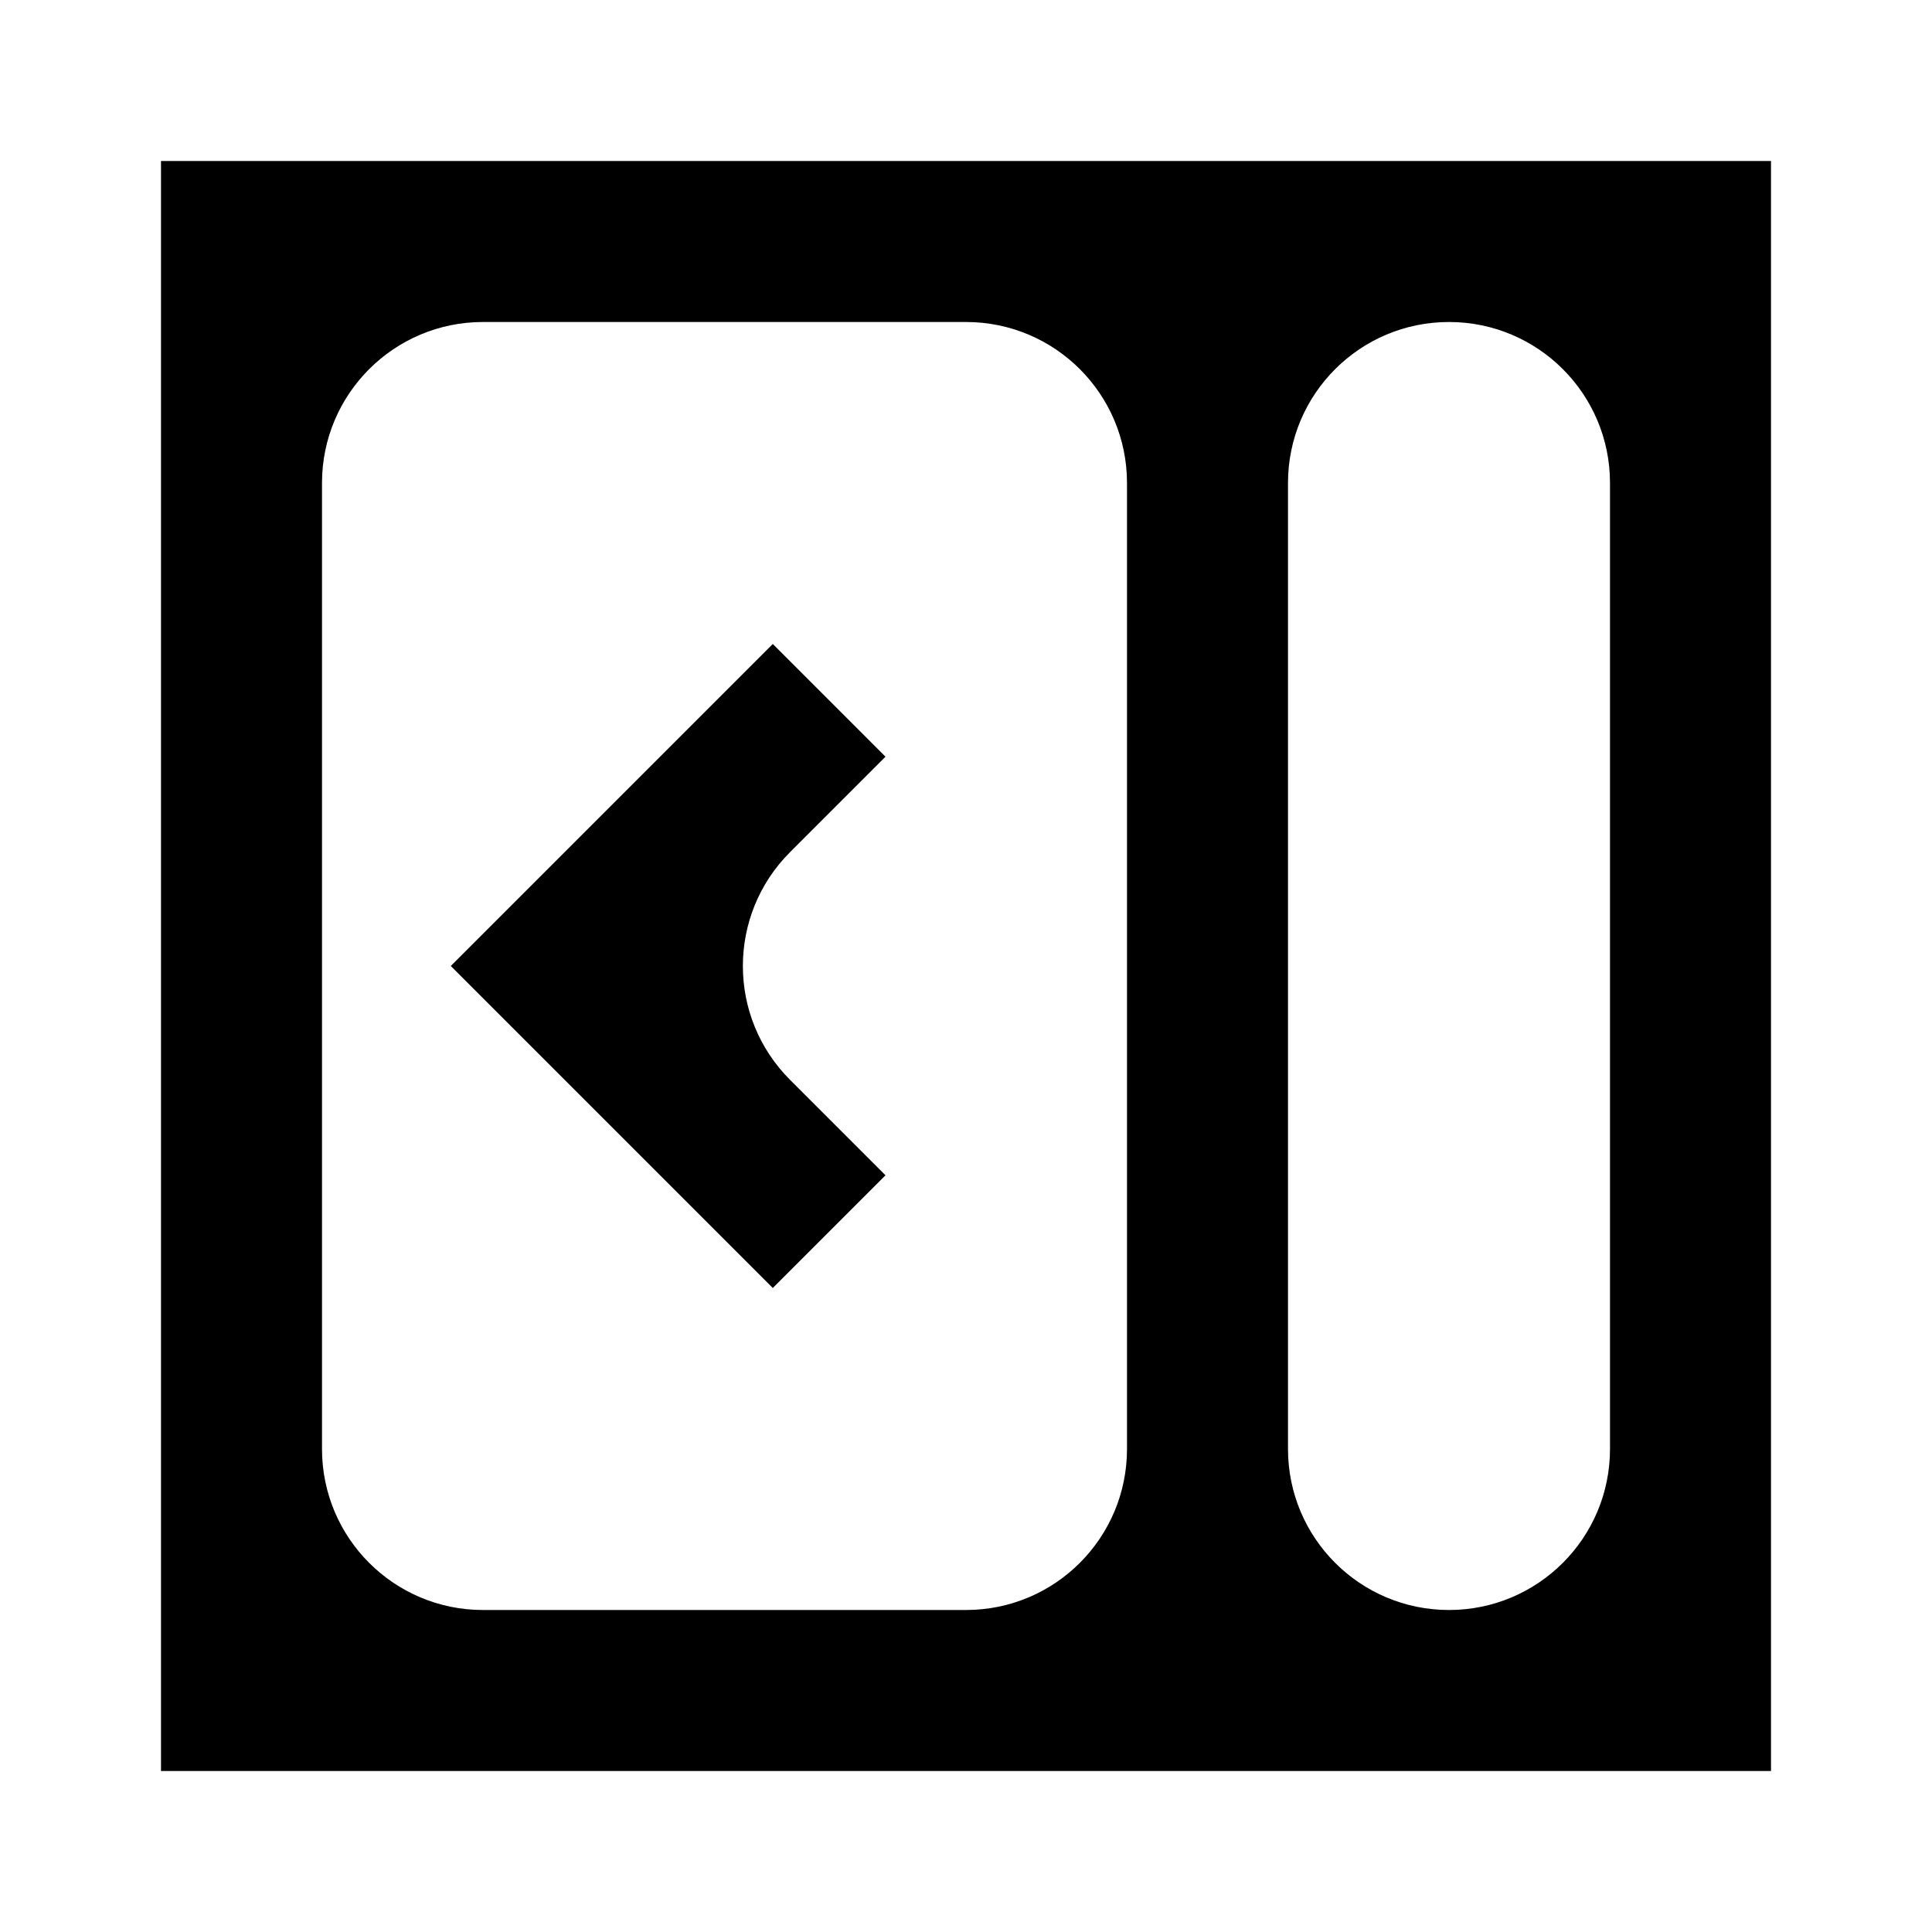
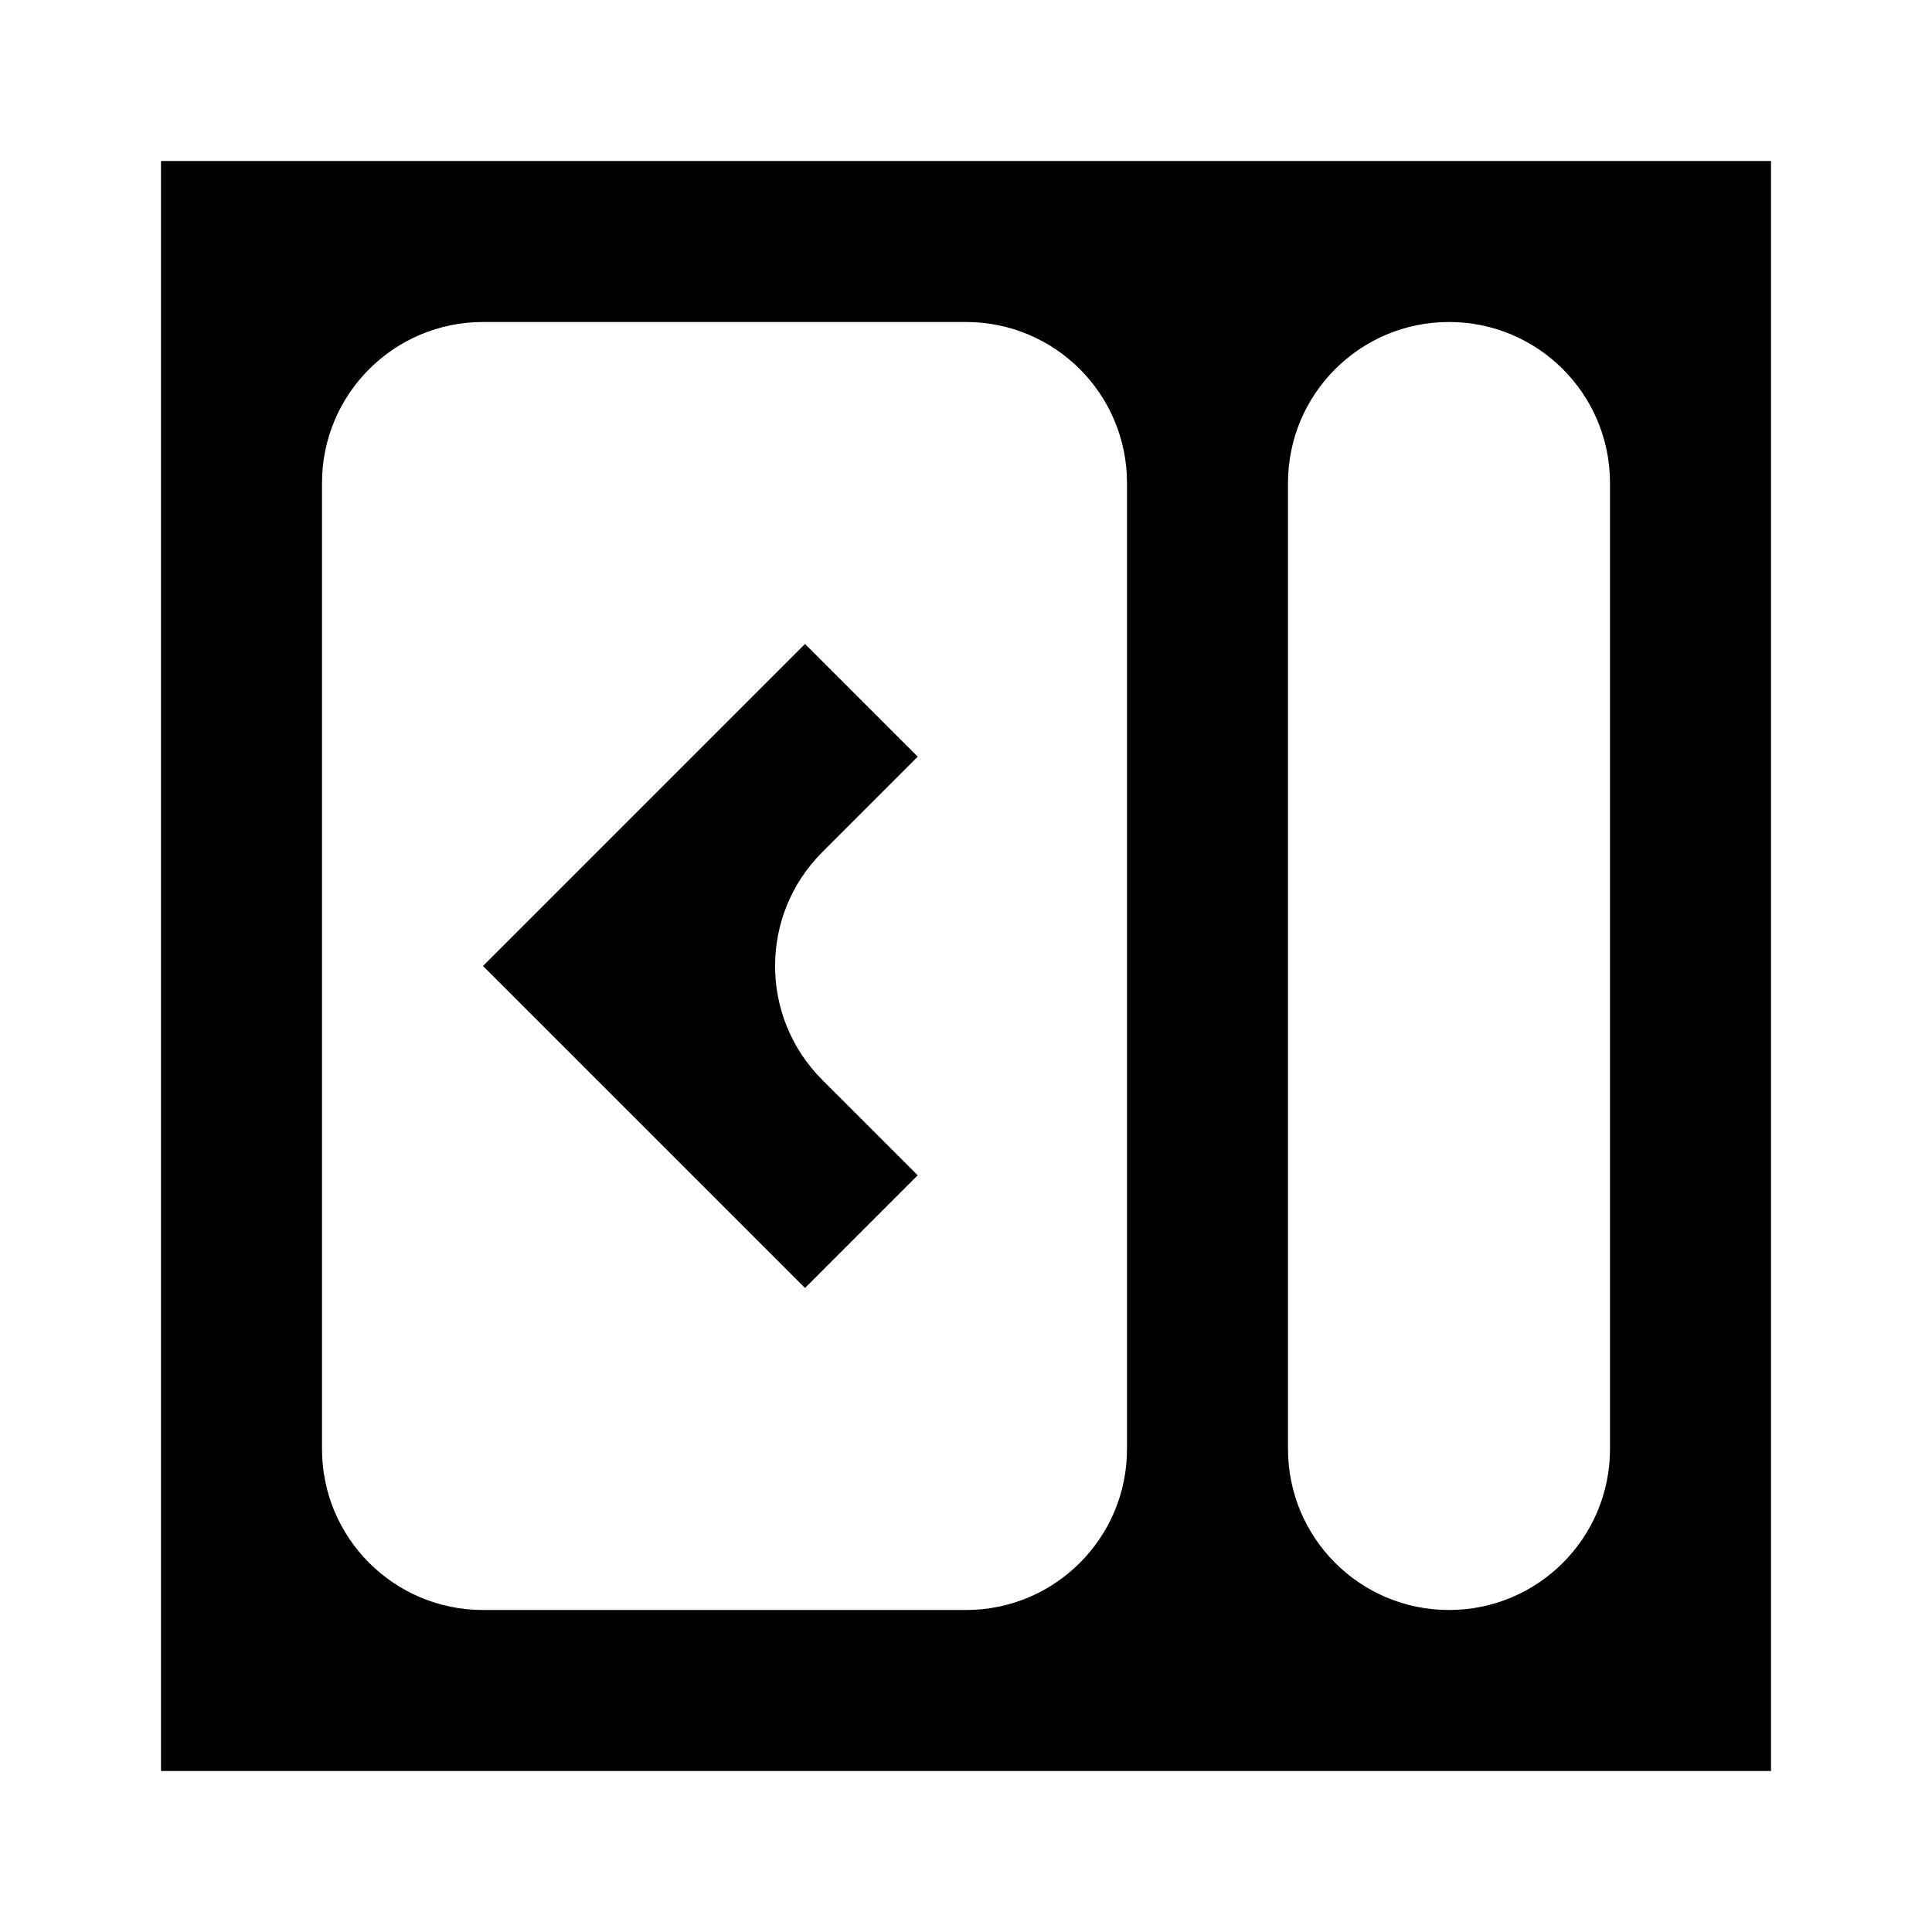
- <svg width="24" height="24" viewBox="0 0 24 24" fill="none">
-   <path d="M5.6 12L9.6 8L11 9.4L9.814 10.586C9.033 11.367 9.033 12.633 9.814 13.414L11 14.6L9.6 16L5.6 12Z" fill="currentColor" />
-   <path fill-rule="evenodd" clip-rule="evenodd" d="M22 22H2V2H22V22ZM4 18C4 19.105 4.895 20 6 20H12C13.105 20 14 19.105 14 18V6C14 4.895 13.105 4 12 4H6C4.895 4 4 4.895 4 6V18ZM16 18C16 19.105 16.895 20 18 20C19.105 20 20 19.105 20 18V6C20 4.895 19.105 4 18 4C16.895 4 16 4.895 16 6V18Z" fill="currentColor" />
+ <svg viewBox="0 0 24 24" fill="none" width="100%" height="100%">
+   <path d="M11.4 9.4L10.214 10.586C9.433 11.367 9.433 12.633 10.214 13.414L11.4 14.6L10 16L6 12L10 8L11.4 9.4Z" fill="currentColor" />
+   <path fill-rule="evenodd" clip-rule="evenodd" d="M22 22H2V2H22V22ZM6 4C4.895 4 4 4.895 4 6V18C4 19.105 4.895 20 6 20H12C13.105 20 14 19.105 14 18V6C14 4.895 13.105 4 12 4H6ZM18 4C16.895 4 16 4.895 16 6V18C16 19.105 16.895 20 18 20C19.105 20 20 19.105 20 18V6C20 4.895 19.105 4 18 4Z" fill="currentColor" />
</svg>
